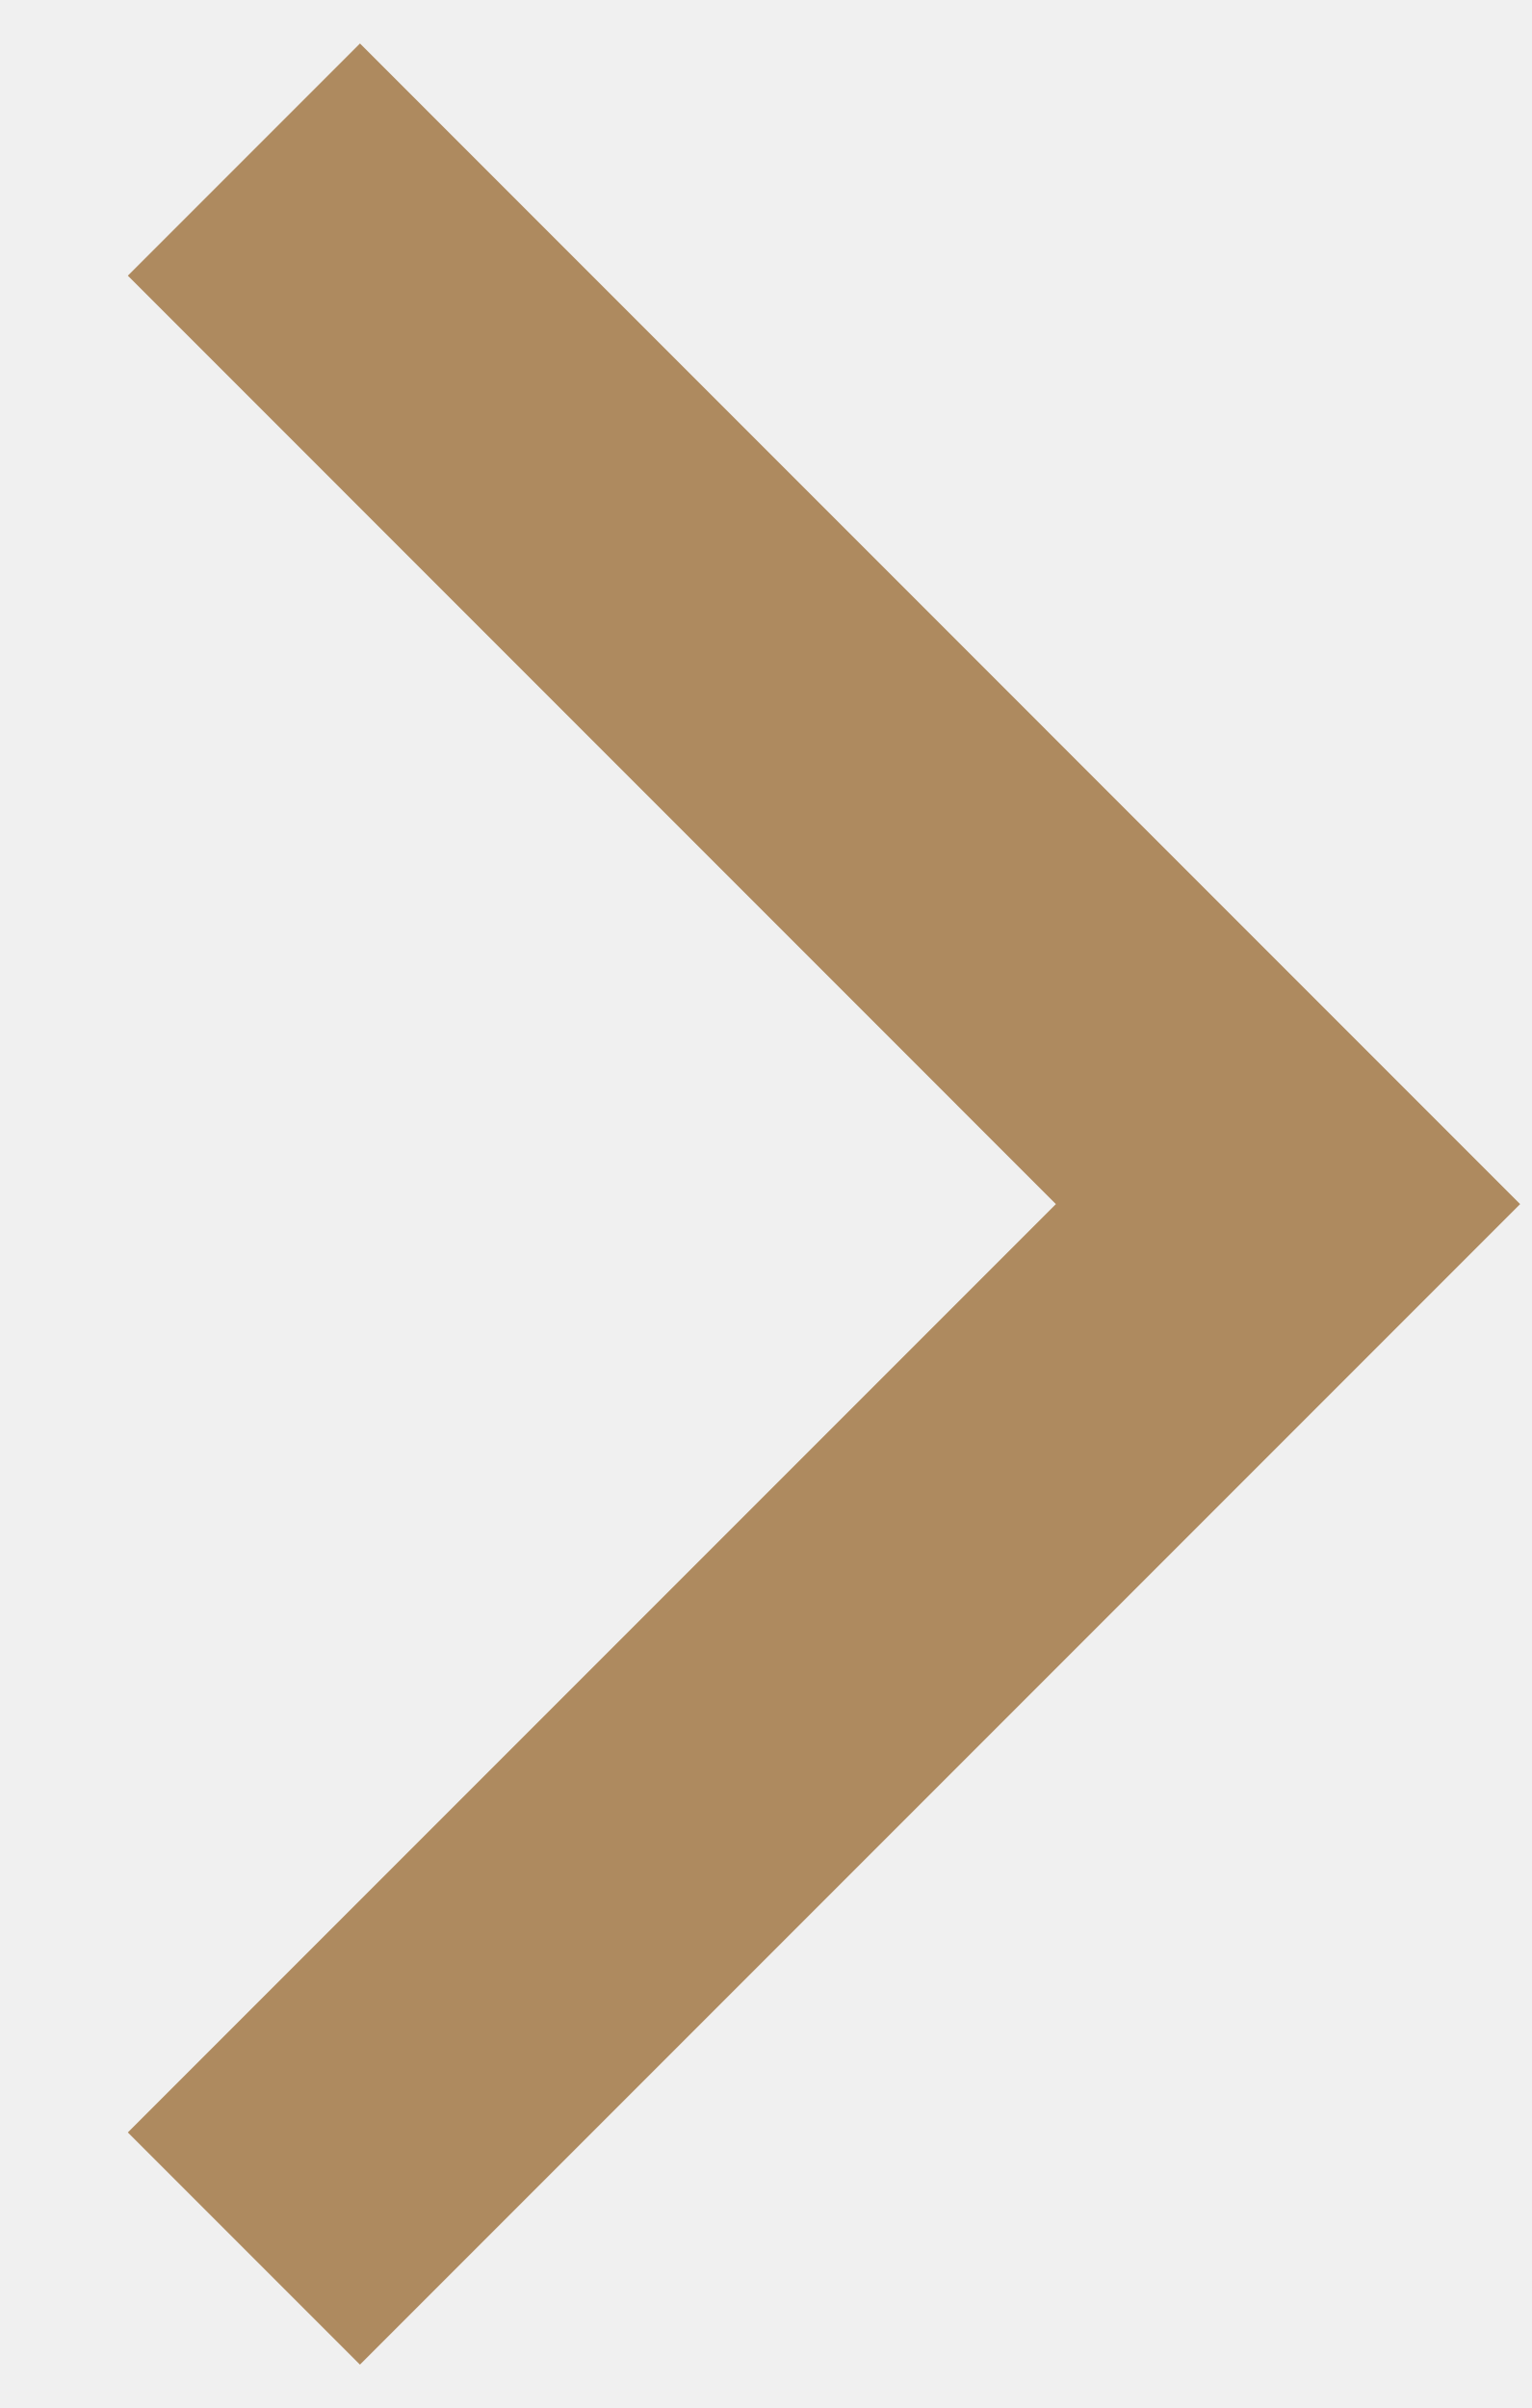
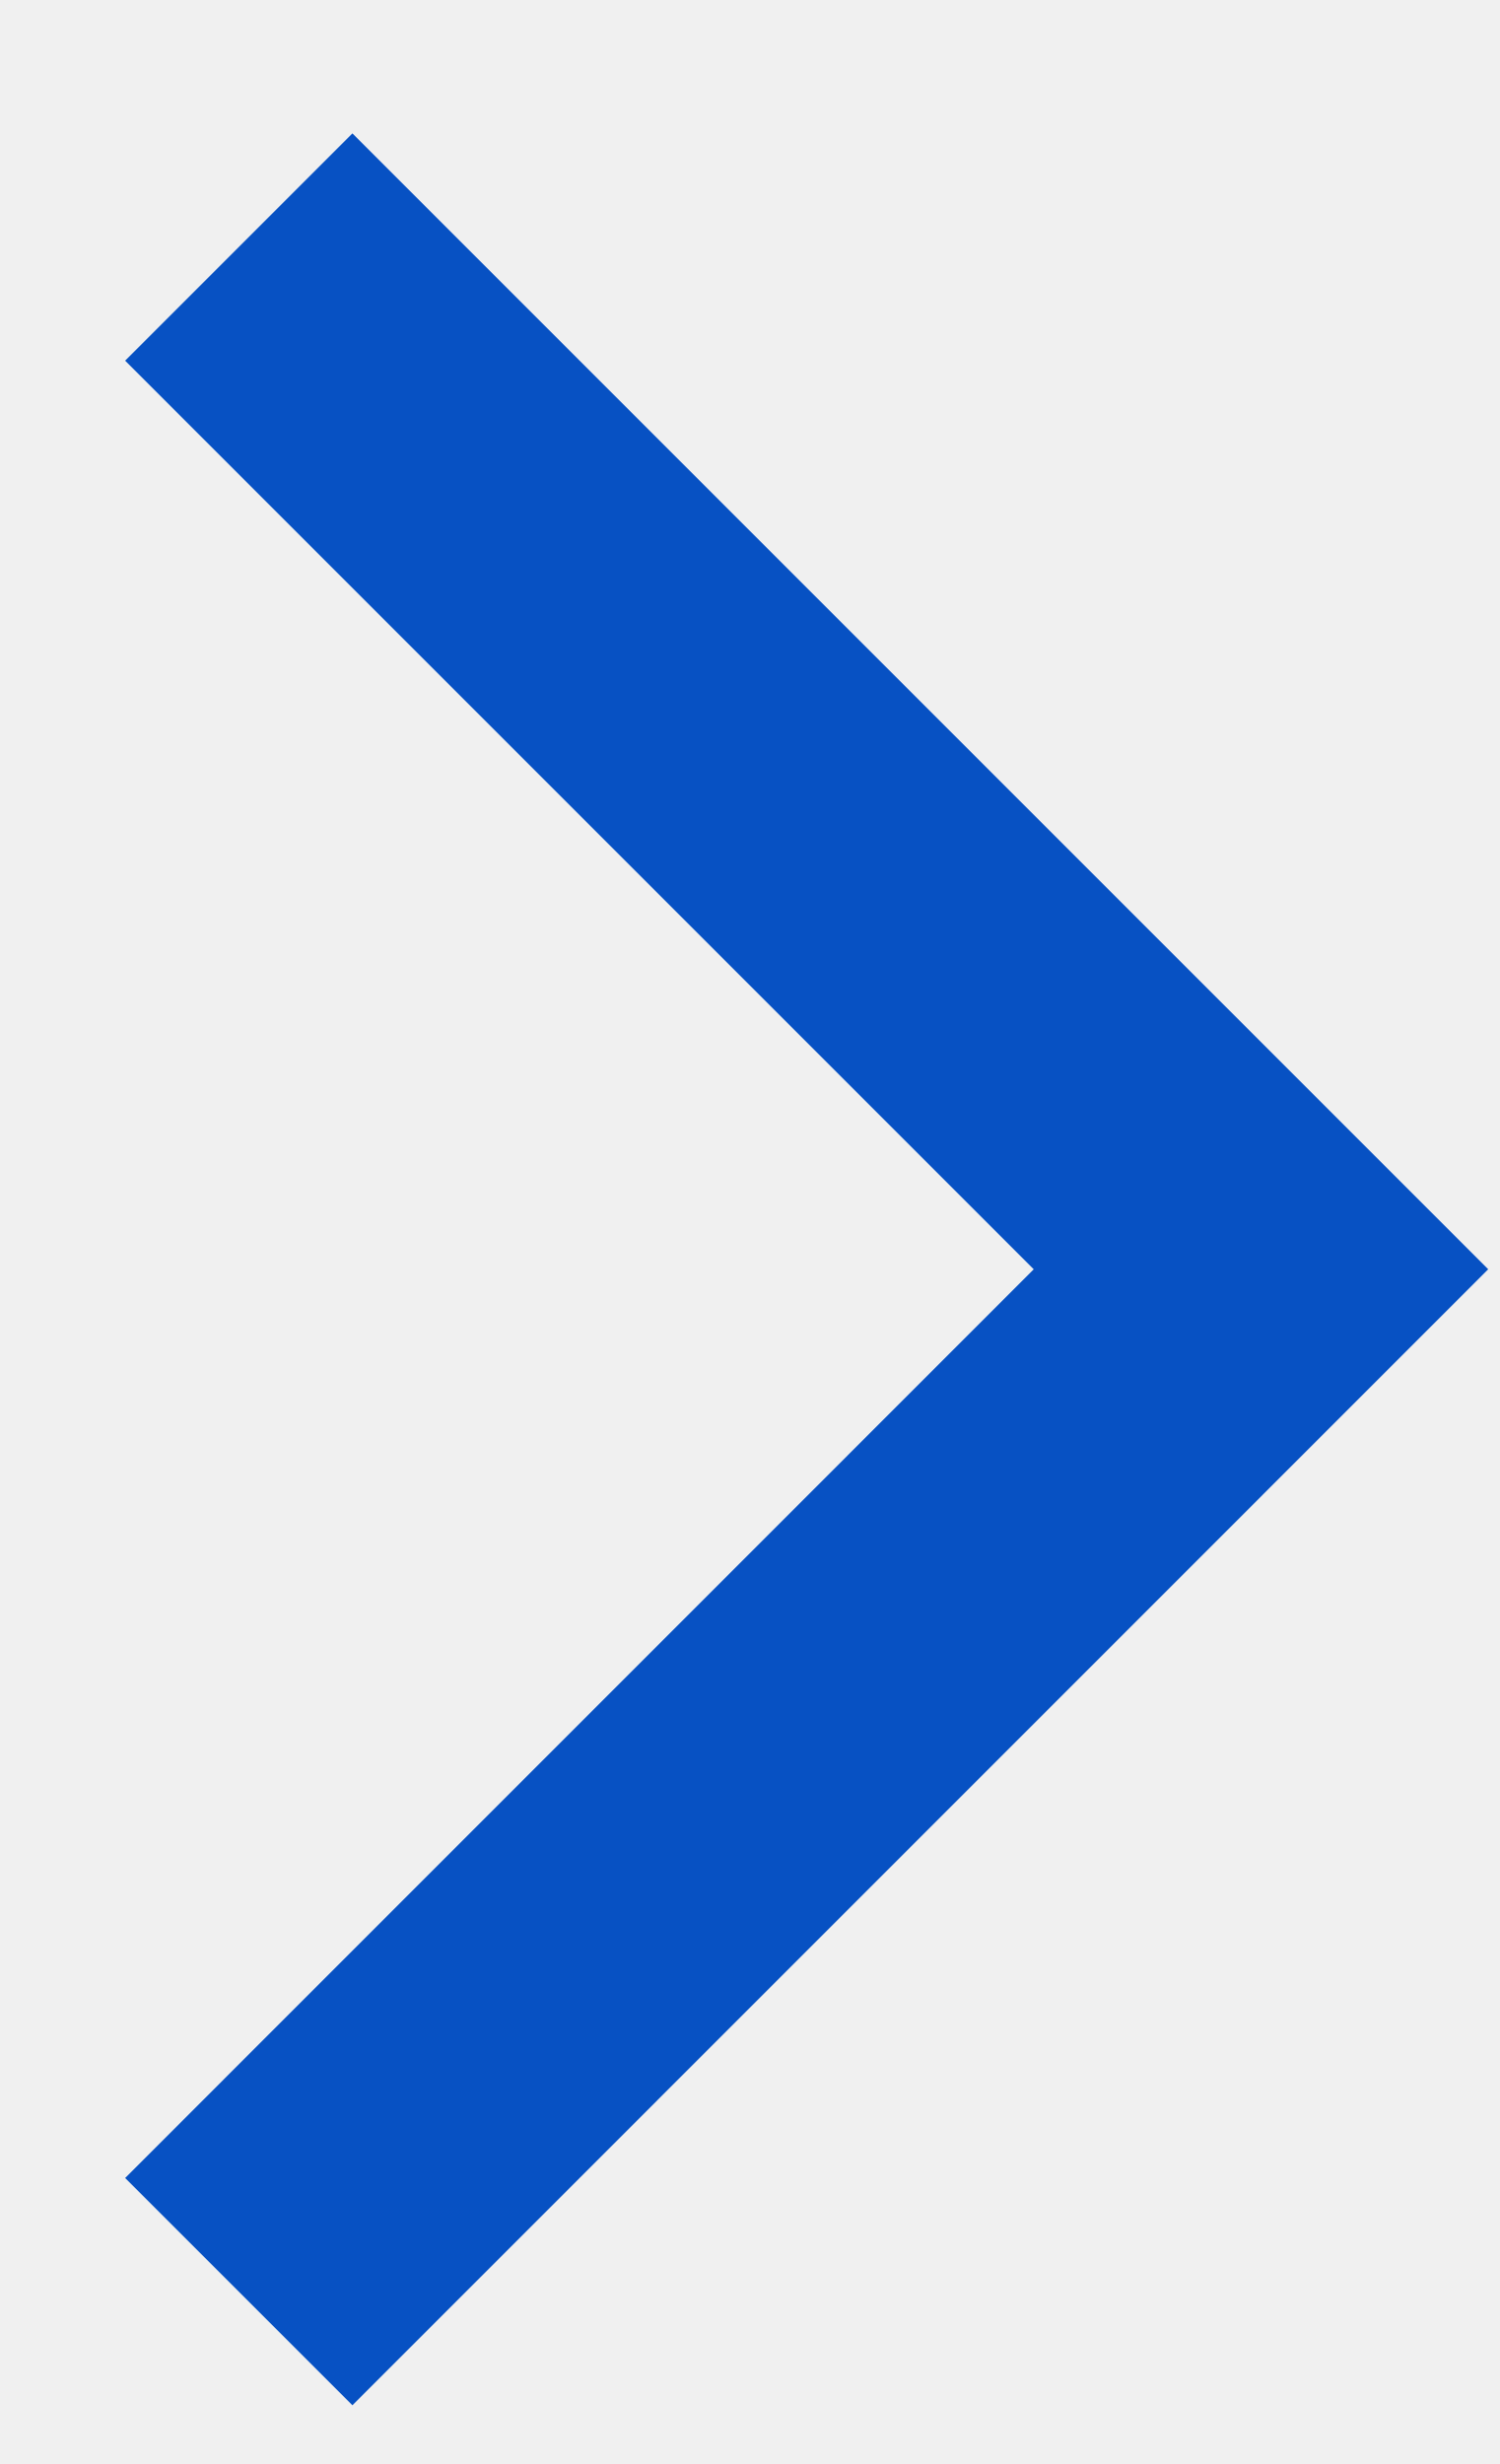
- <svg xmlns="http://www.w3.org/2000/svg" width="14" height="22" viewBox="0 0 14 22" fill="none">
-   <g clip-path="url(#clip0_1033_19735)">
-     <path d="M2.229 20.543L11.771 11.001L2.229 1.458" stroke="#AE8A5F" stroke-width="3" />
+ <svg xmlns="http://www.w3.org/2000/svg" width="14" height="23" viewBox="0 0 14 23" fill="none">
+   <g clip-path="url(#clip0_3767_79425)">
+     <path d="M2.229 21.391L11.771 11.848L2.229 2.306" stroke="#0751C3" stroke-width="3" />
  </g>
  <defs>
-     <clipPath id="clip0_1033_19735">
-       <rect width="14" height="22" fill="white" transform="translate(14 22) rotate(-180)" />
+     <clipPath id="clip0_3767_79425">
+       <rect width="14" height="22" fill="white" transform="translate(14 22.8477) rotate(-180)" />
    </clipPath>
  </defs>
</svg>
